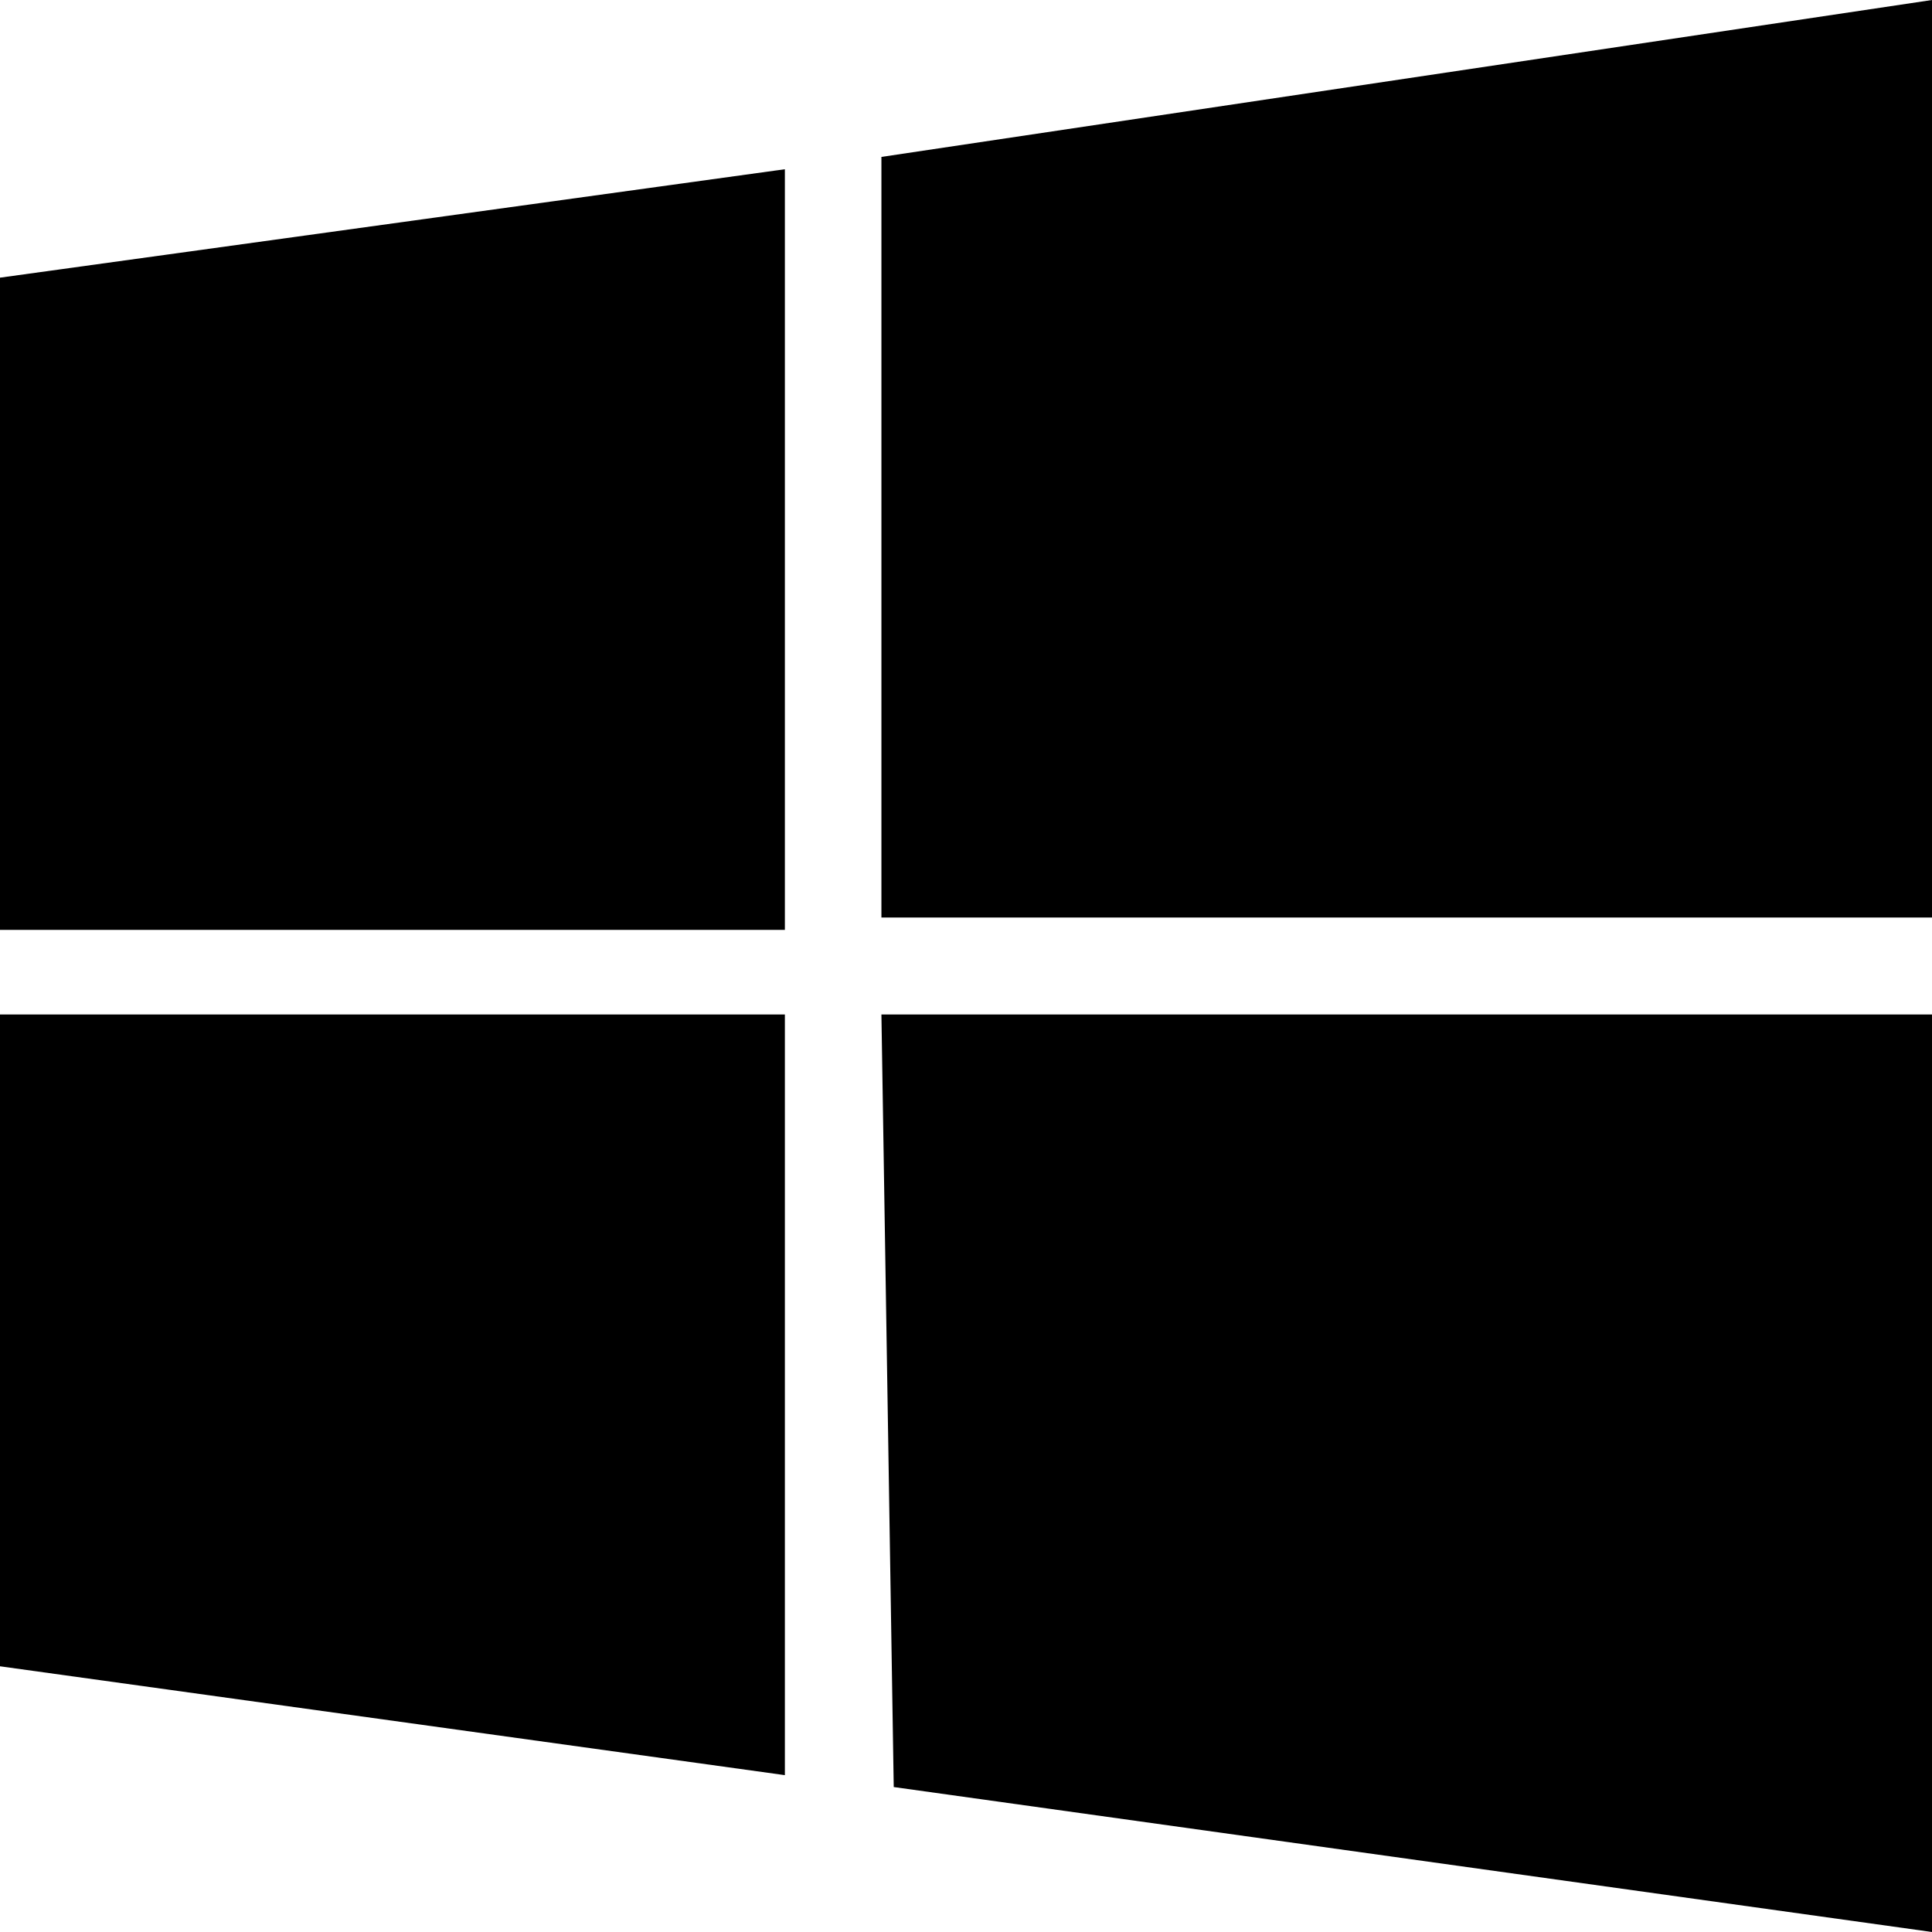
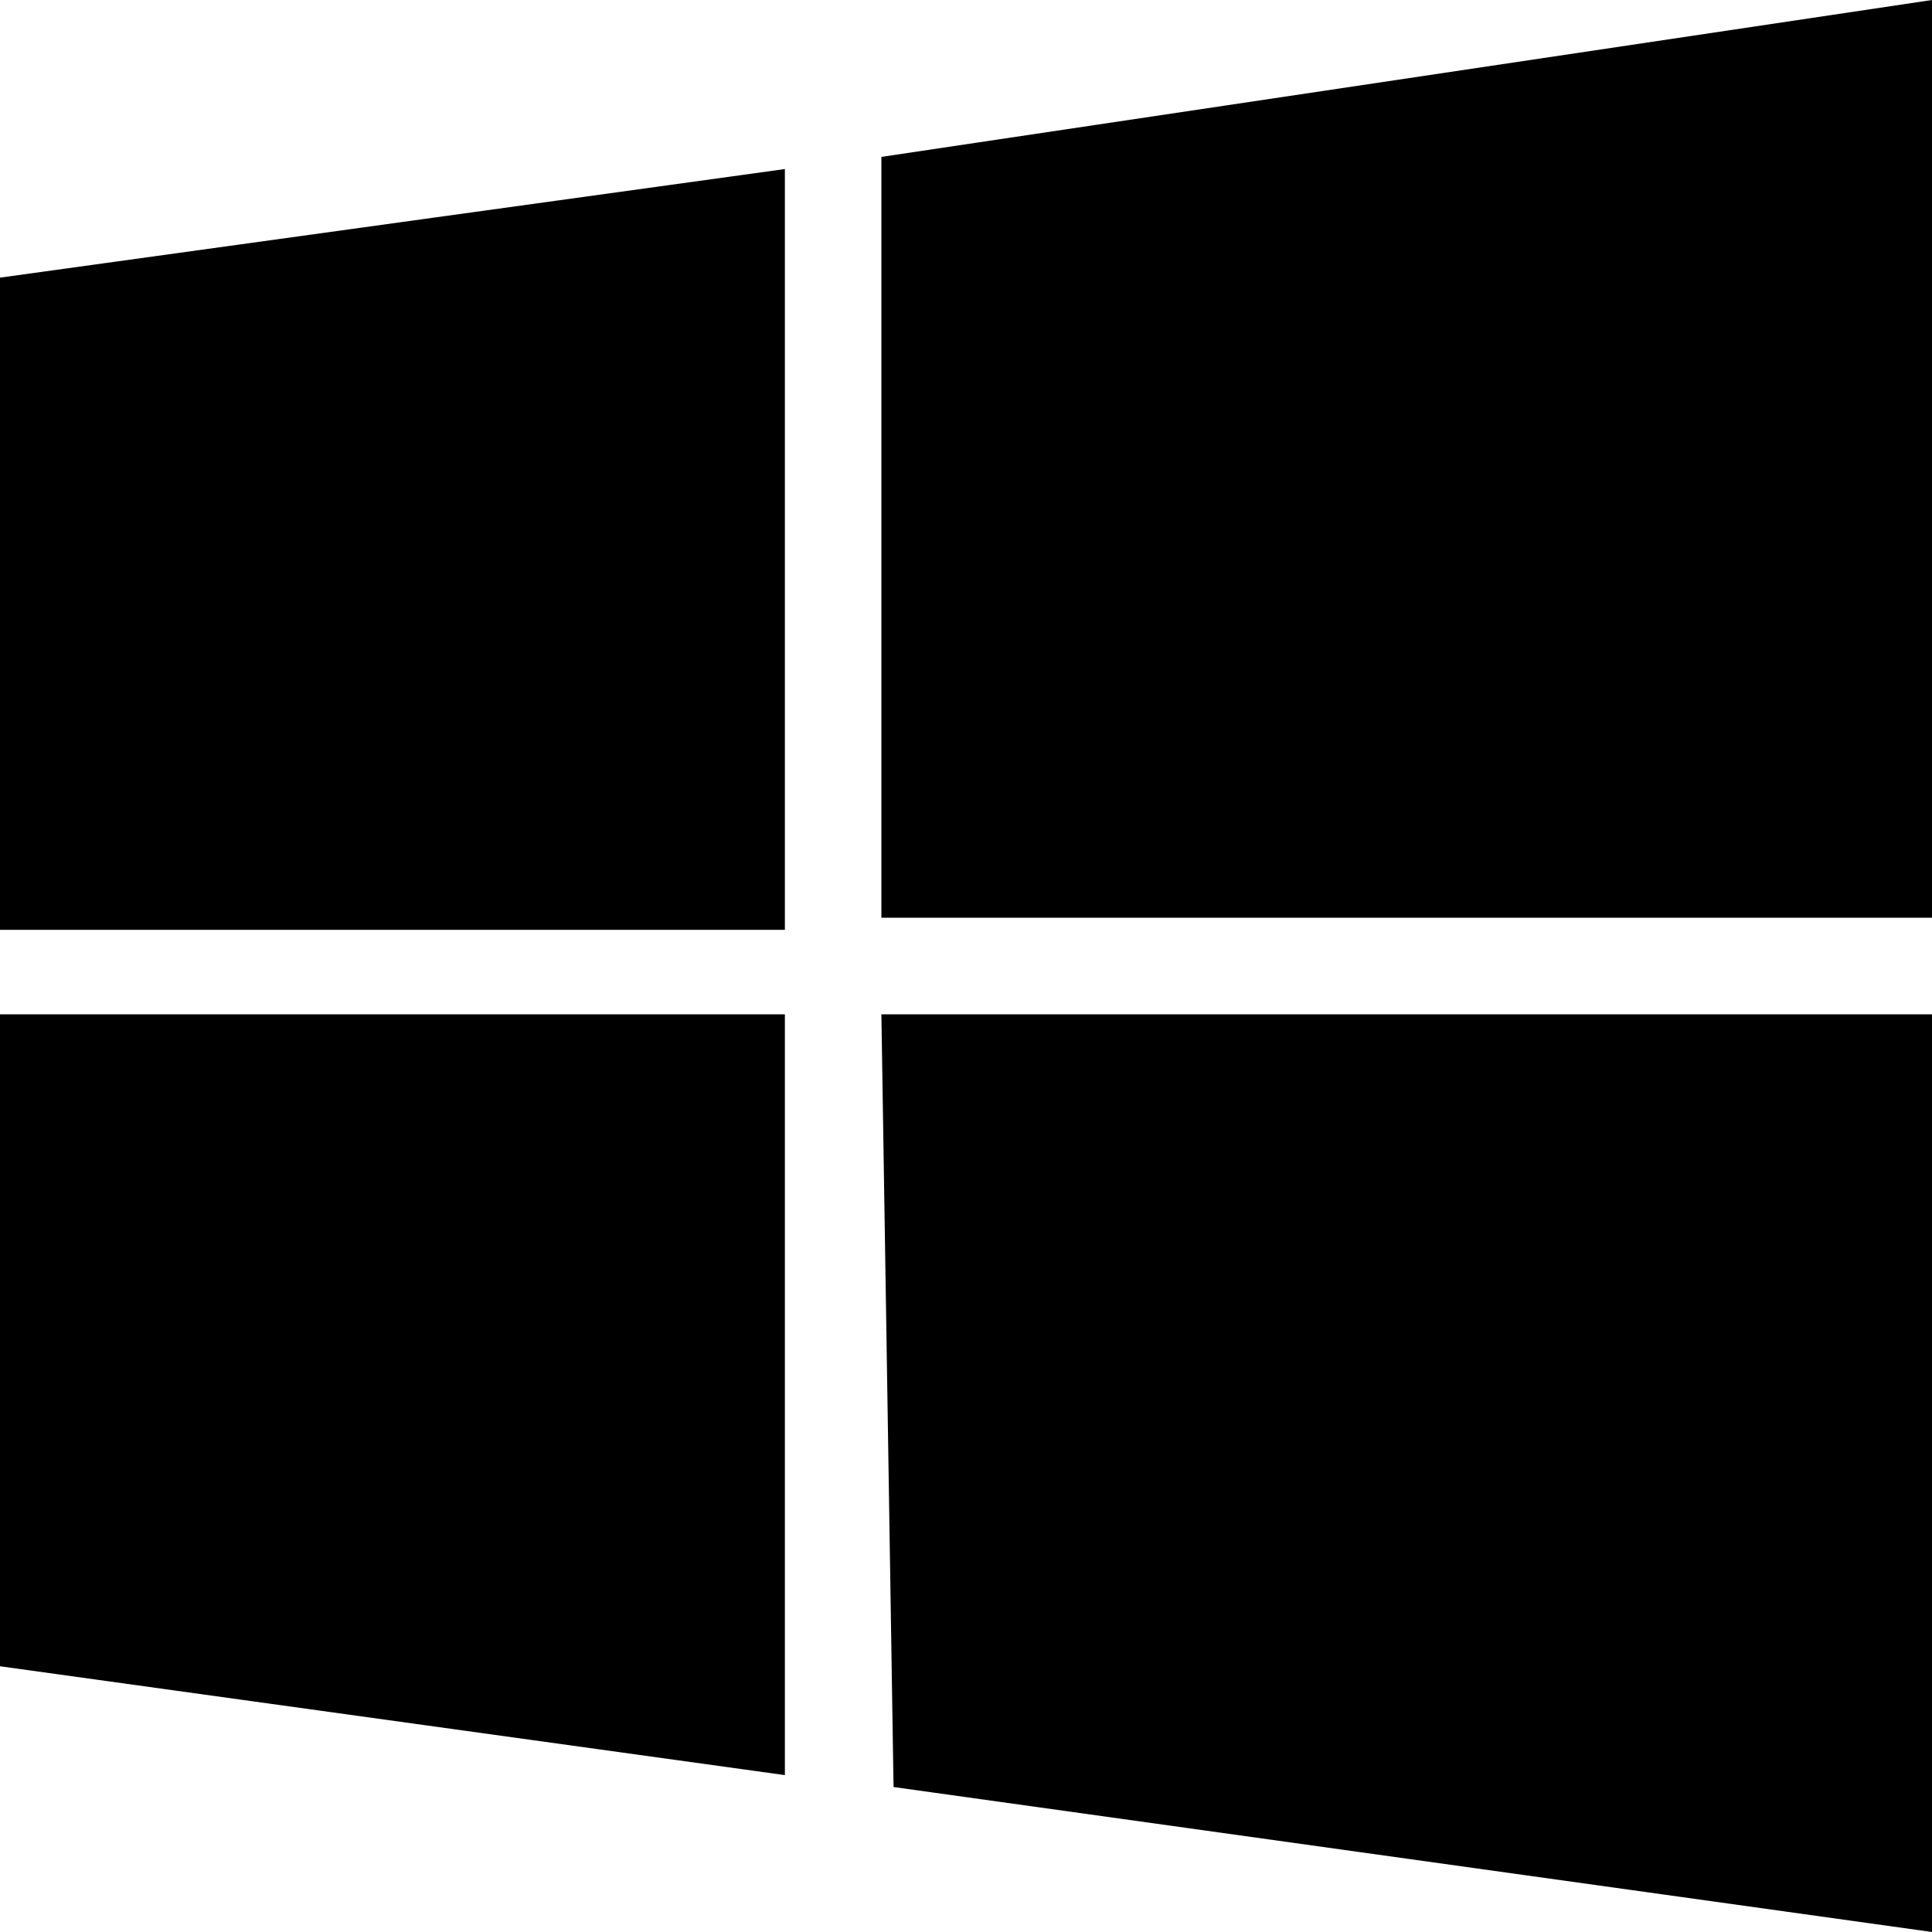
- <svg xmlns="http://www.w3.org/2000/svg" width="32" height="32" viewBox="0 0 32 32">
-   <path d="M0 4.599l13-1.796v12.599h-13zM14.599 2.599l17.401-2.599v15.197h-17.401zM0 16.803h13v12.599l-13-1.803zM14.599 16.803h17.401v15.197l-17.197-2.401z" />
+ <svg xmlns="http://www.w3.org/2000/svg" role="img" viewBox="0 0 24 24">
+   <path d="M0 3.449L9.75 2.1v9.451H0m10.949-9.602L24 0v11.4H10.949M0 12.6h9.75v9.451L0 20.699M10.949 12.6H24V24l-12.9-1.801" />
</svg>
